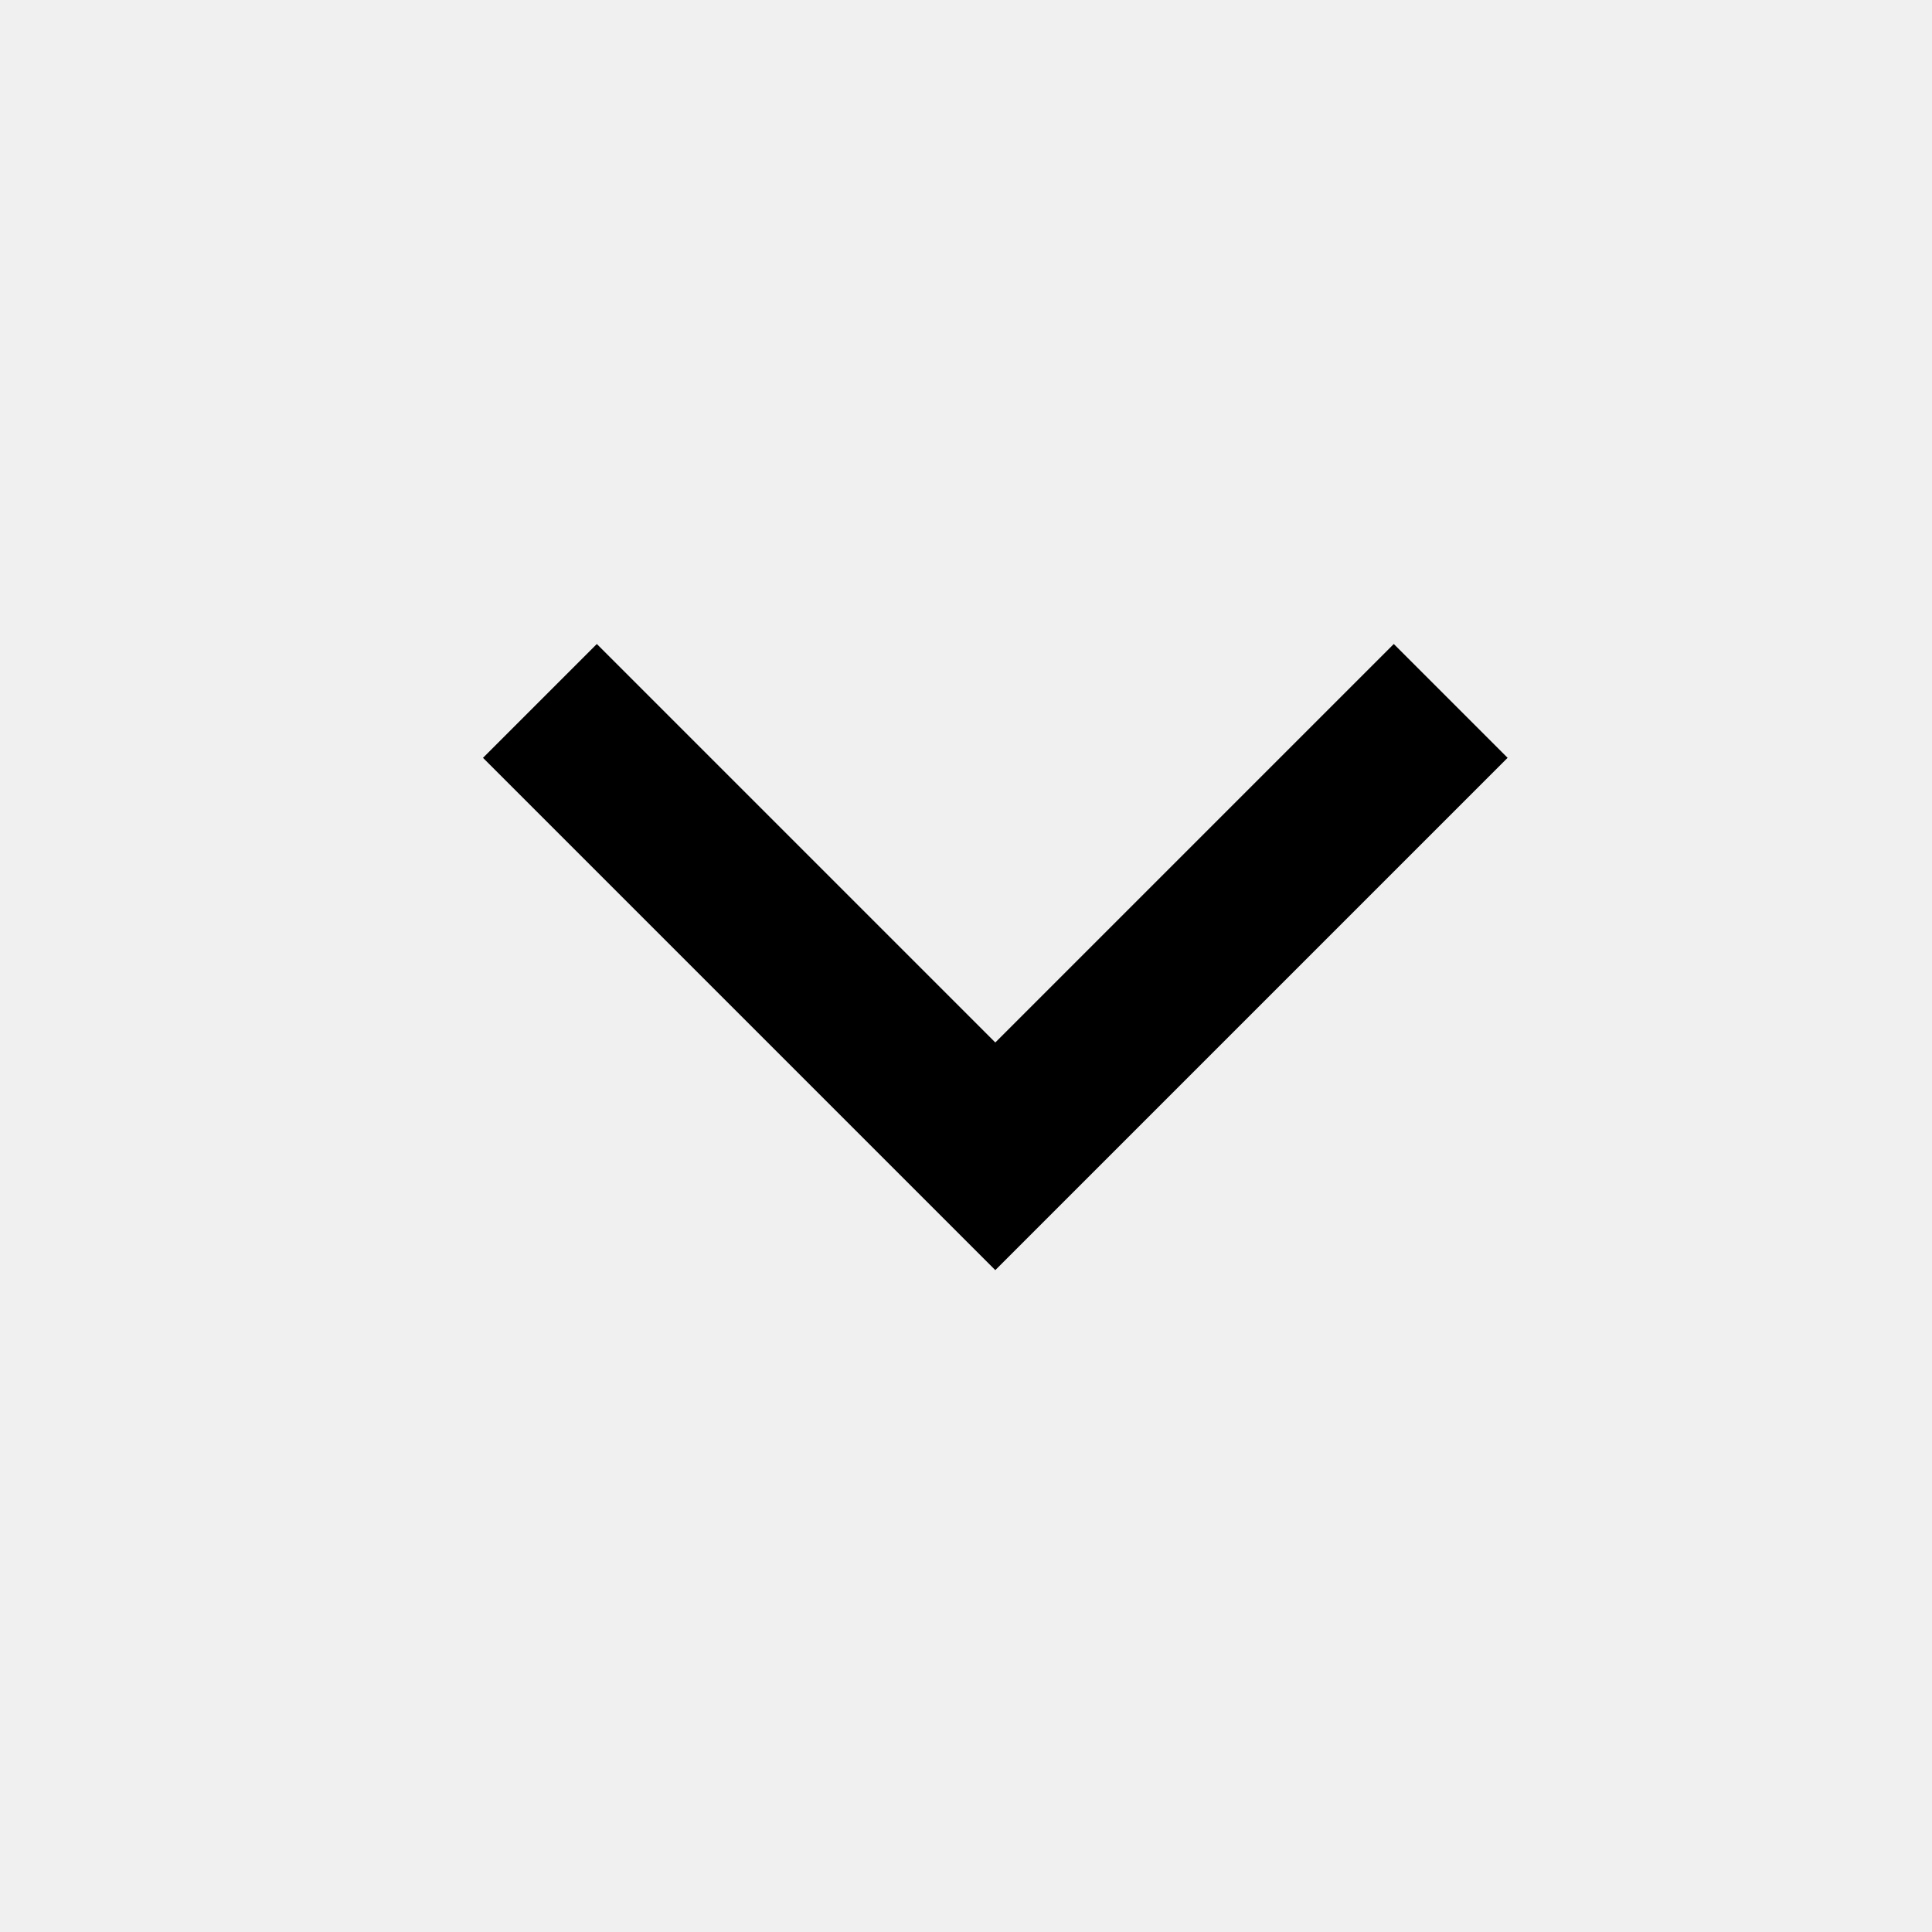
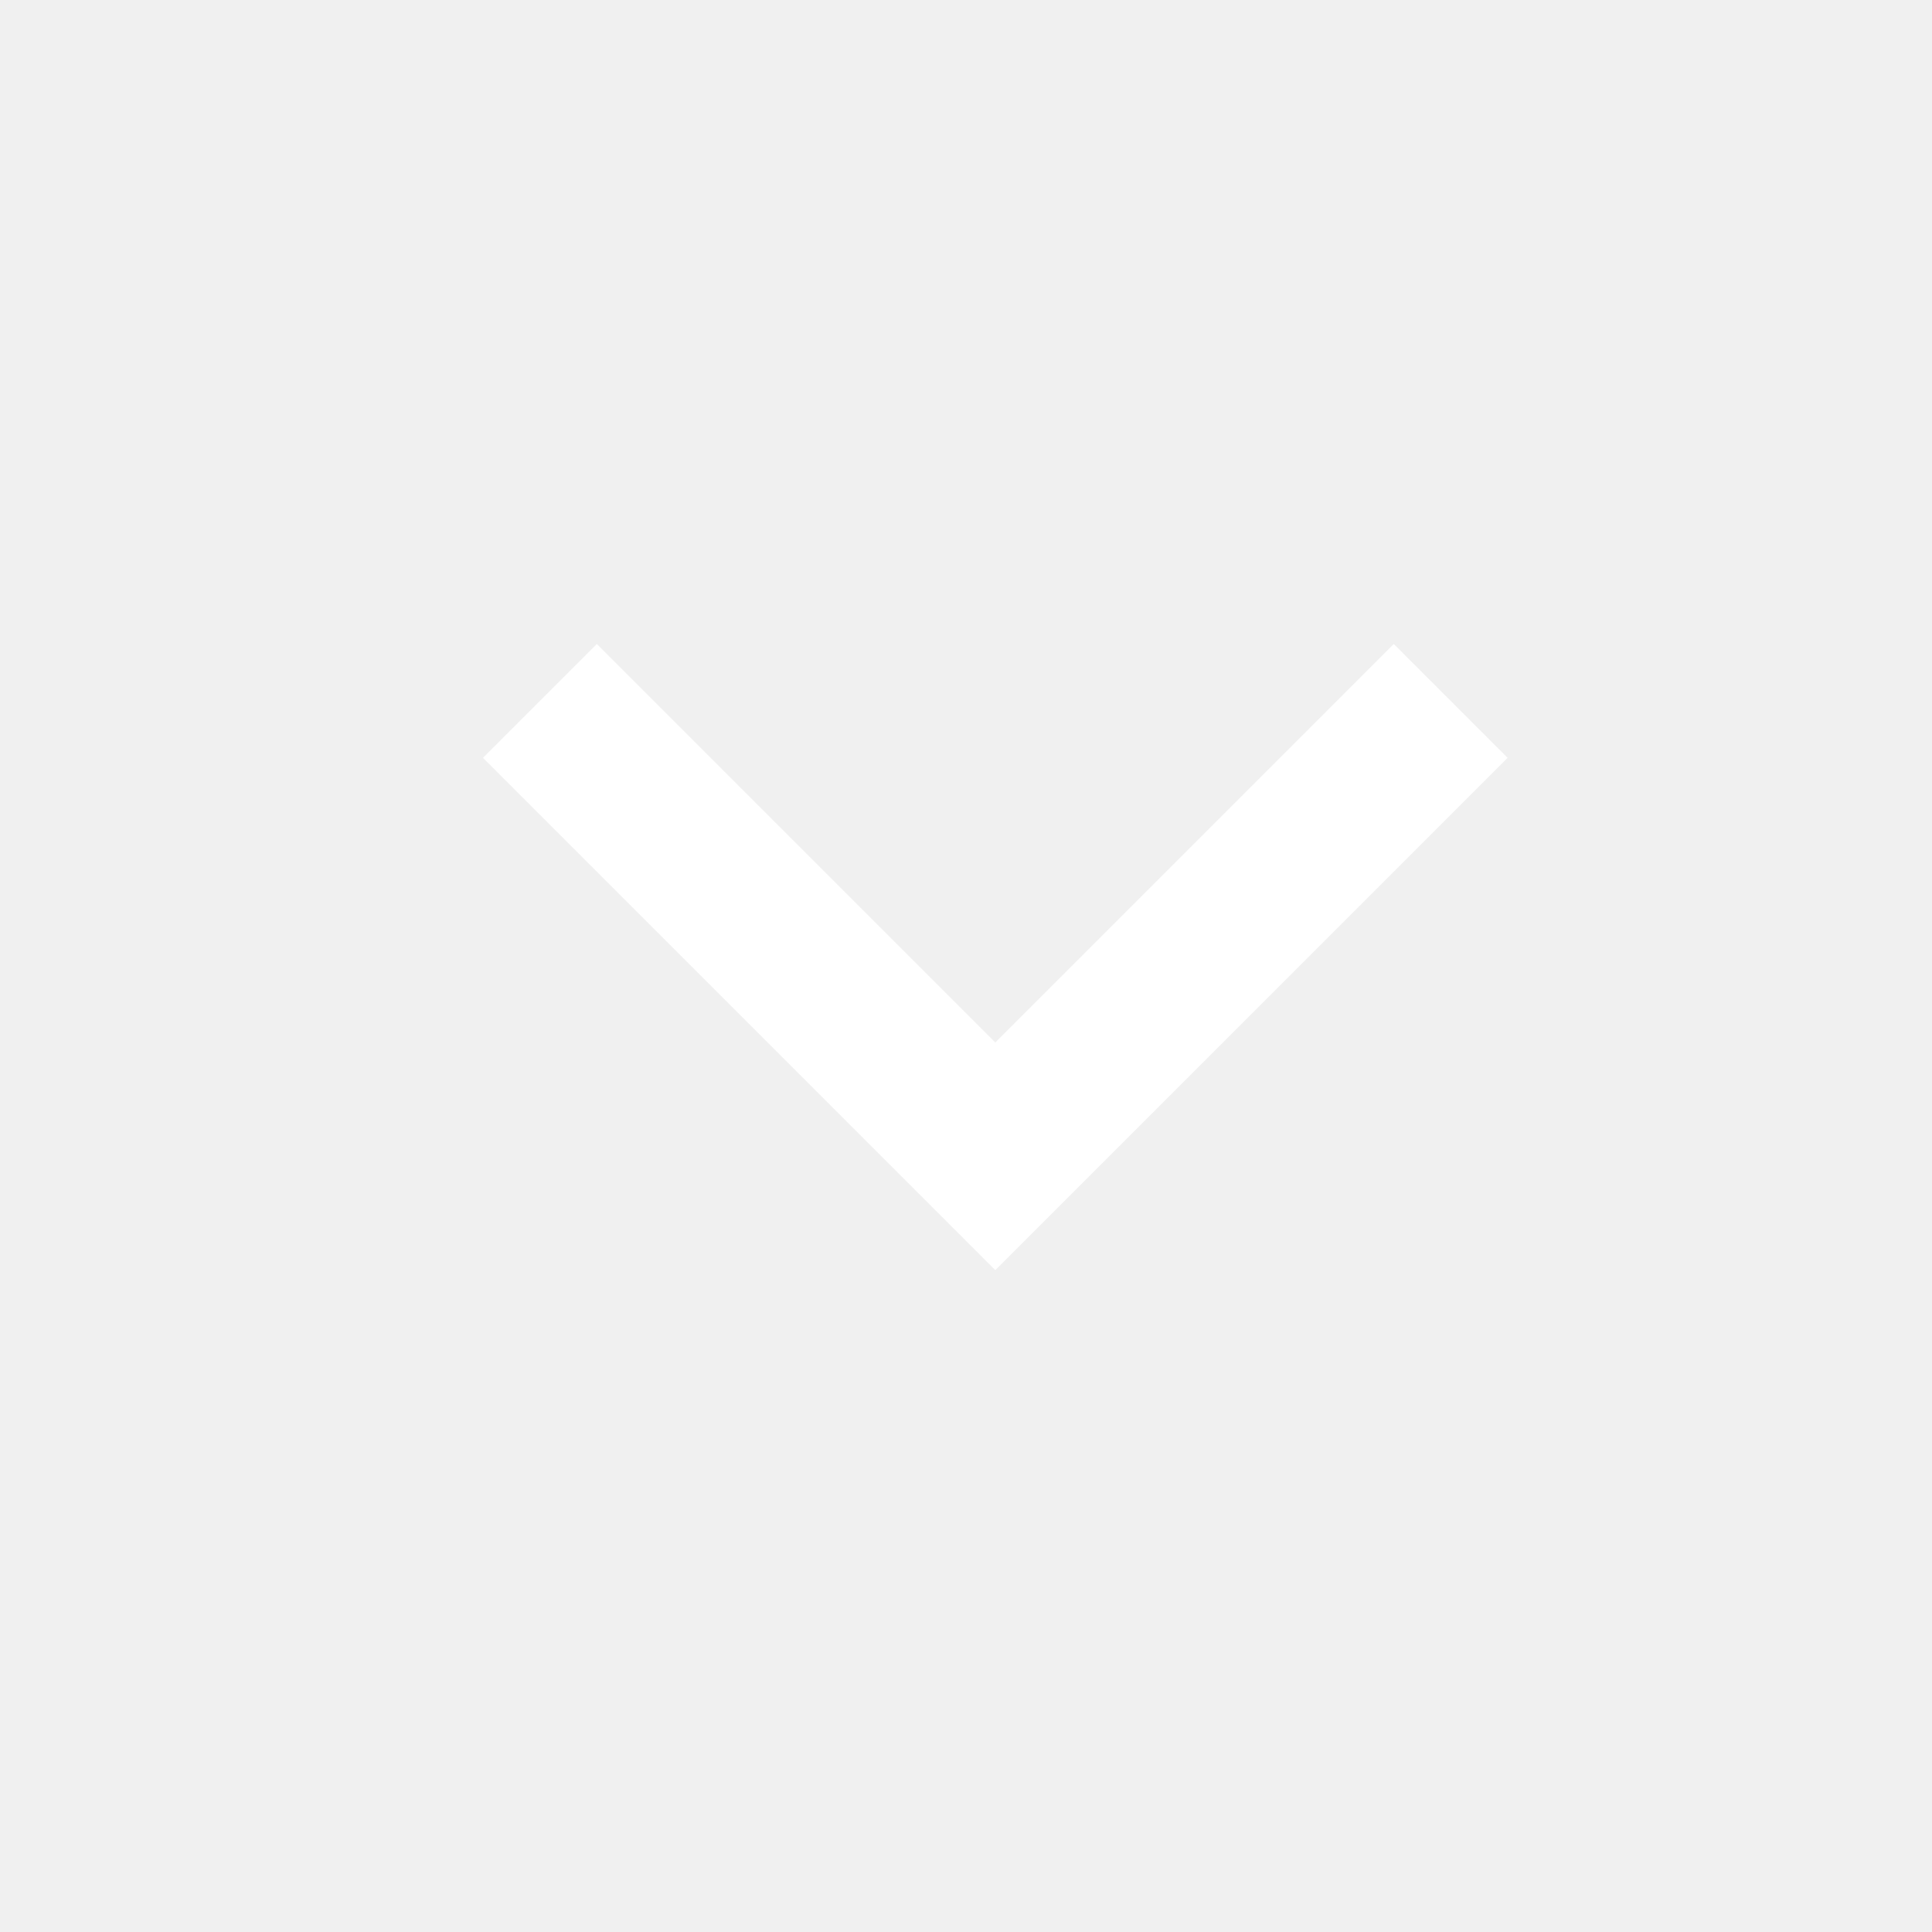
<svg xmlns="http://www.w3.org/2000/svg" width="24" height="24" viewBox="0 0 24 24" fill="none">
-   <path d="M12.364 12.95L17.314 8L18.728 9.414L12.364 15.778L6 9.414L7.414 8L12.364 12.95Z" fill="black" />
+   <path d="M12.364 12.95L17.314 8L18.728 9.414L12.364 15.778L6 9.414L7.414 8L12.364 12.95Z" fill="white" />
</svg>
